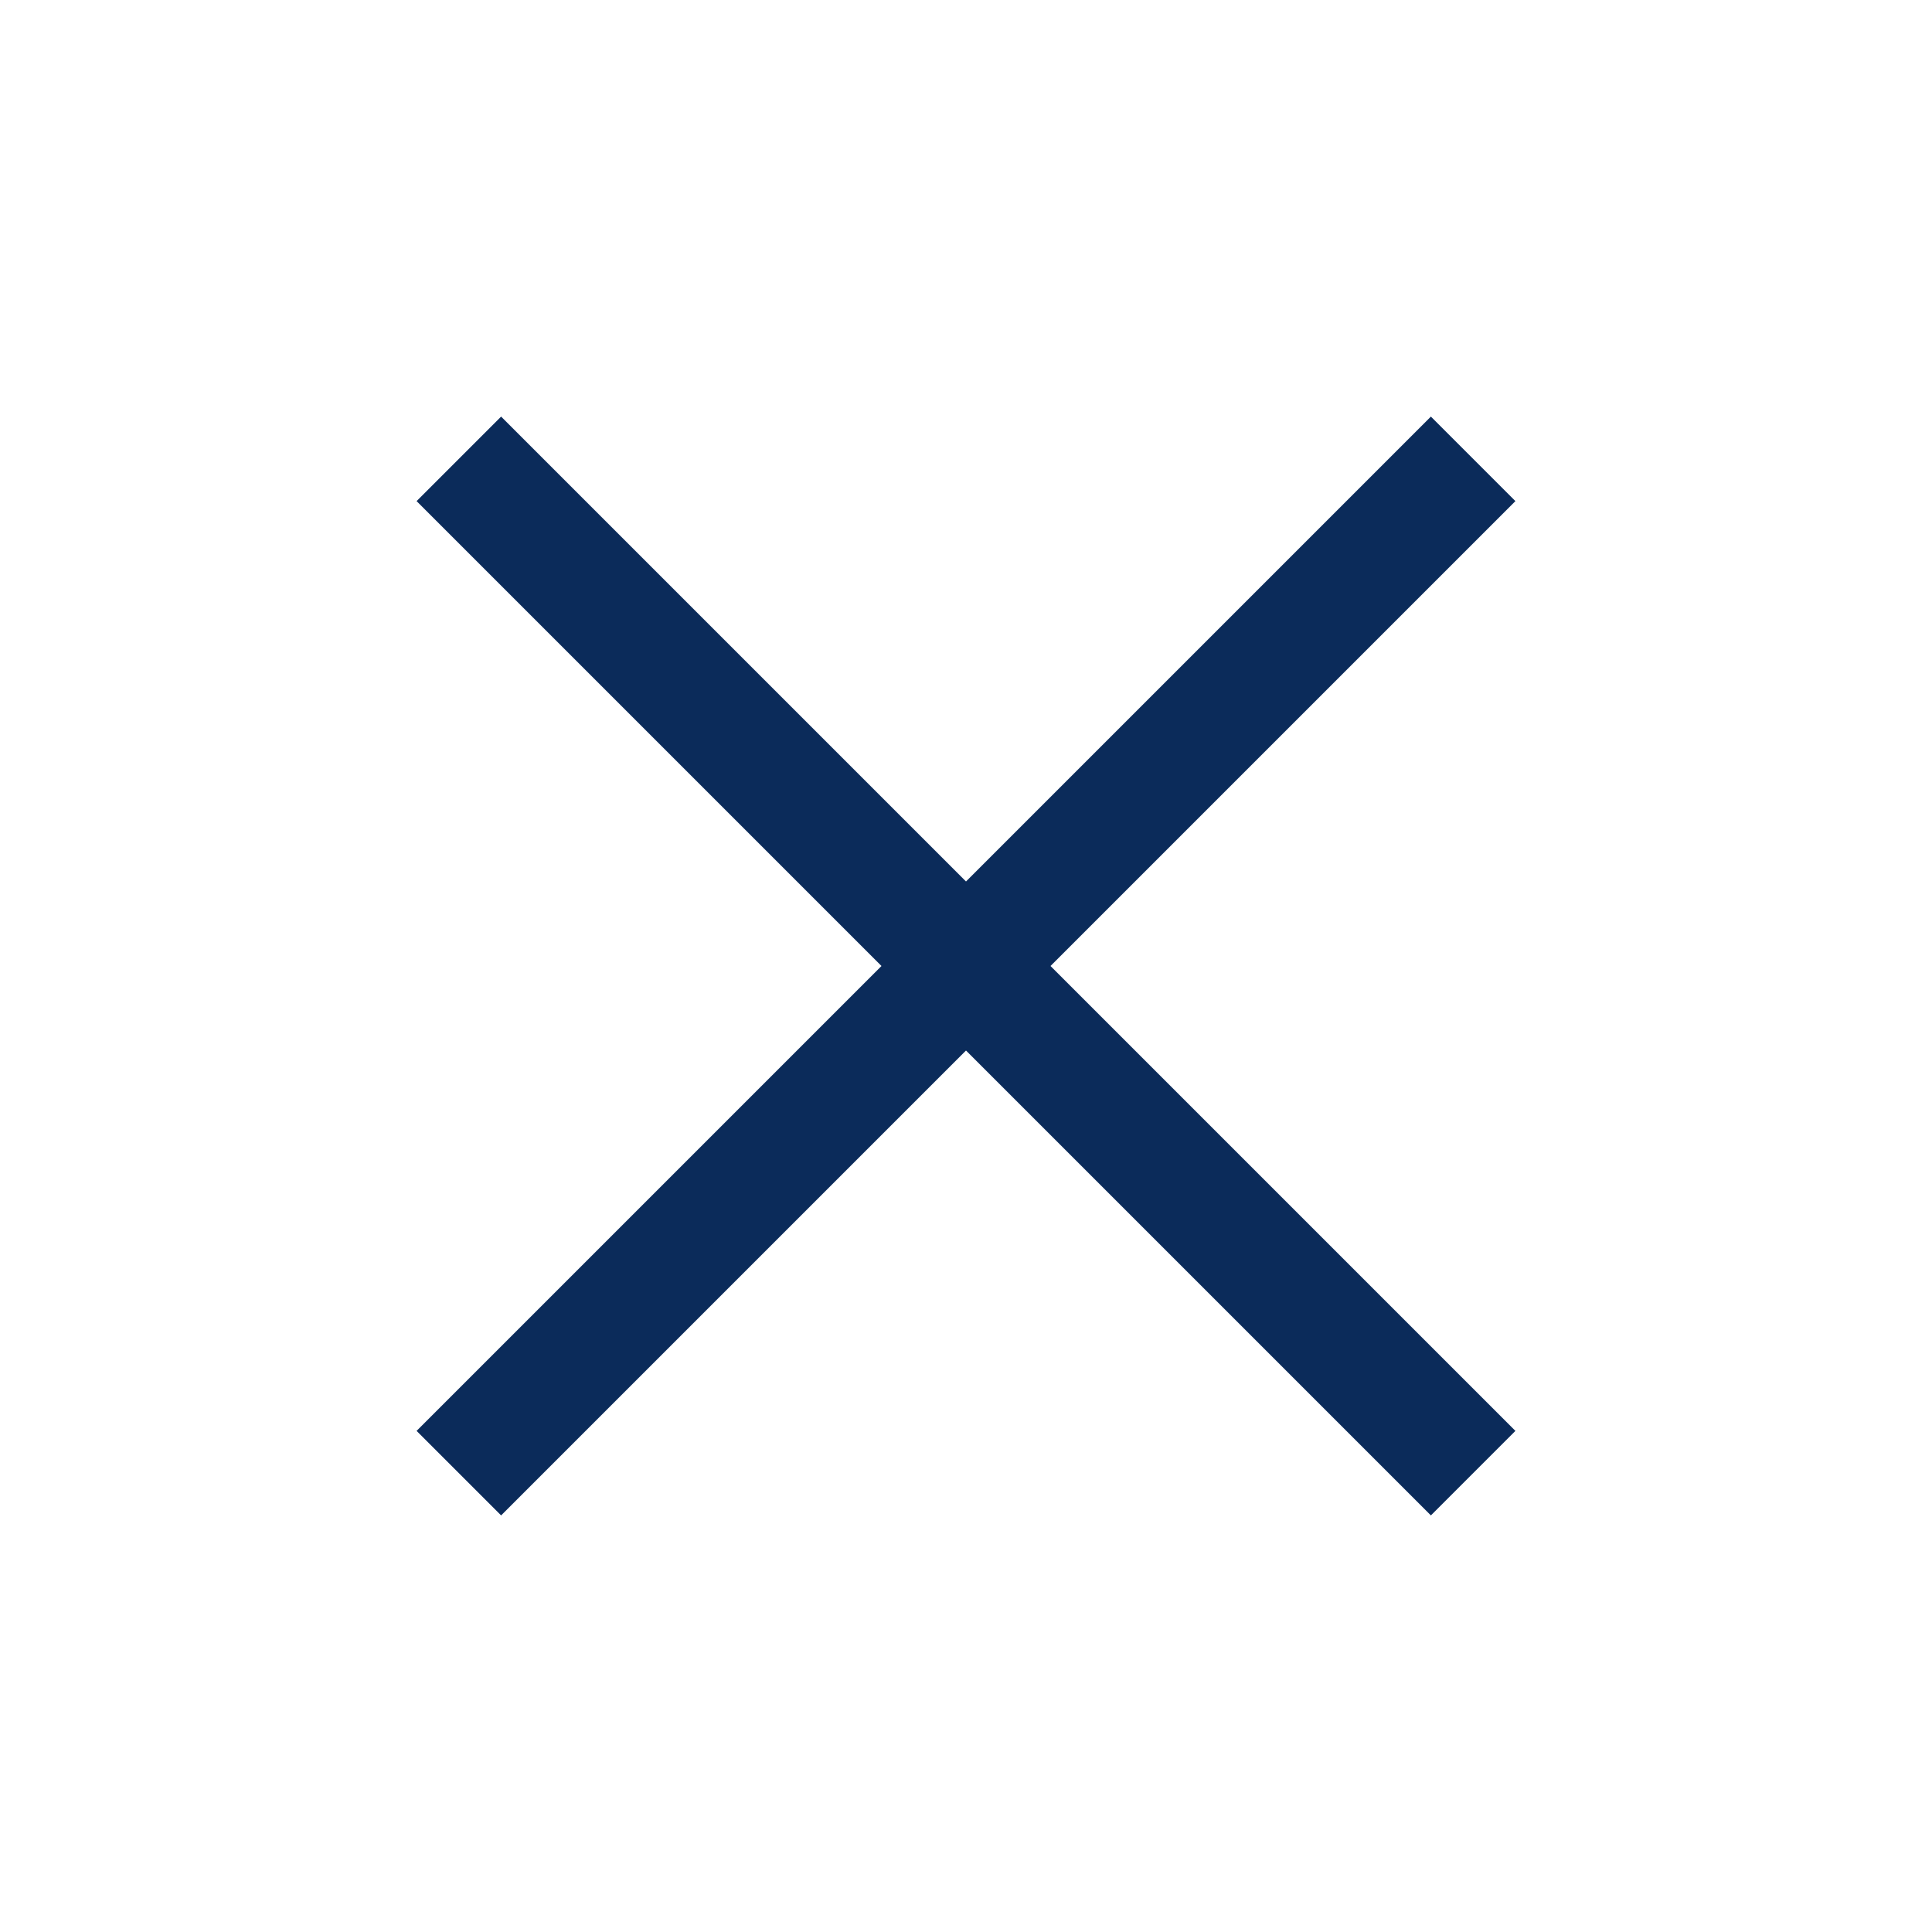
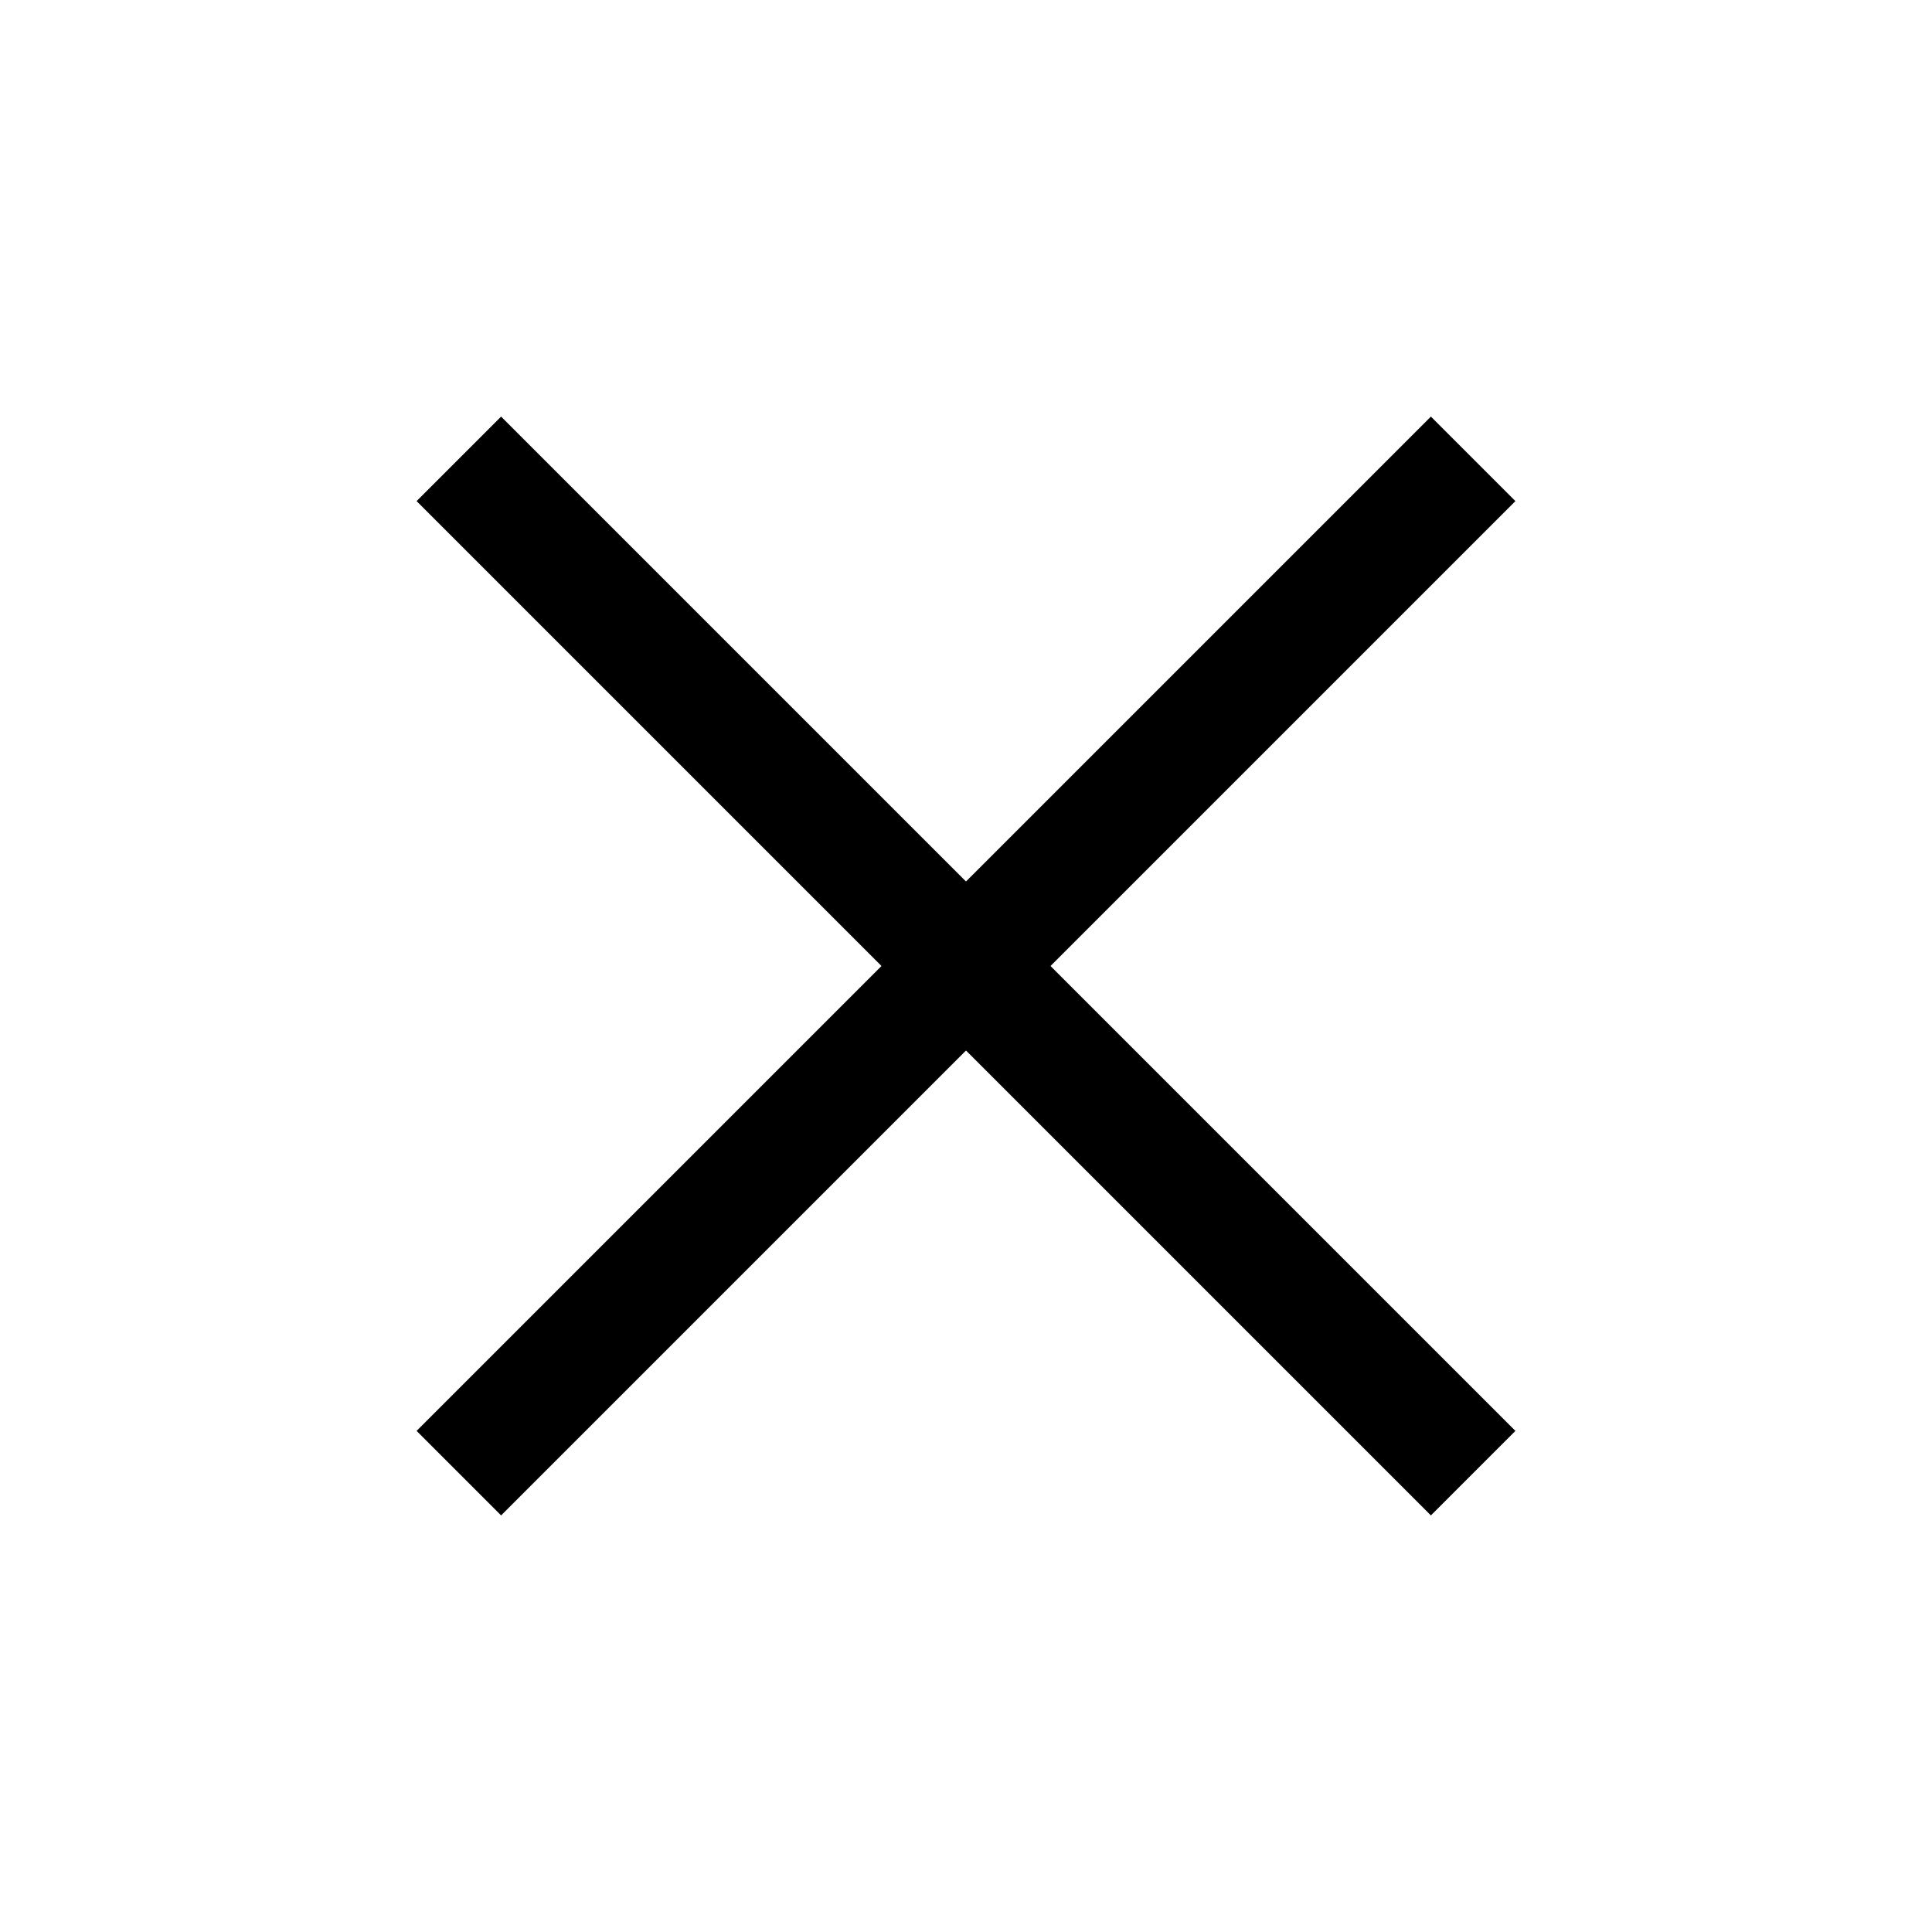
- <svg xmlns="http://www.w3.org/2000/svg" fill="#0b2b5a" height="48" width="48">
+ <svg xmlns="http://www.w3.org/2000/svg" fill="#000000" height="48" width="48">
  <path d="m12.45 37.65-2.1-2.1L21.9 24 10.35 12.45l2.1-2.1L24 21.9l11.55-11.55 2.1 2.1L26.1 24l11.55 11.55-2.1 2.1L24 26.1Z" />
</svg>
